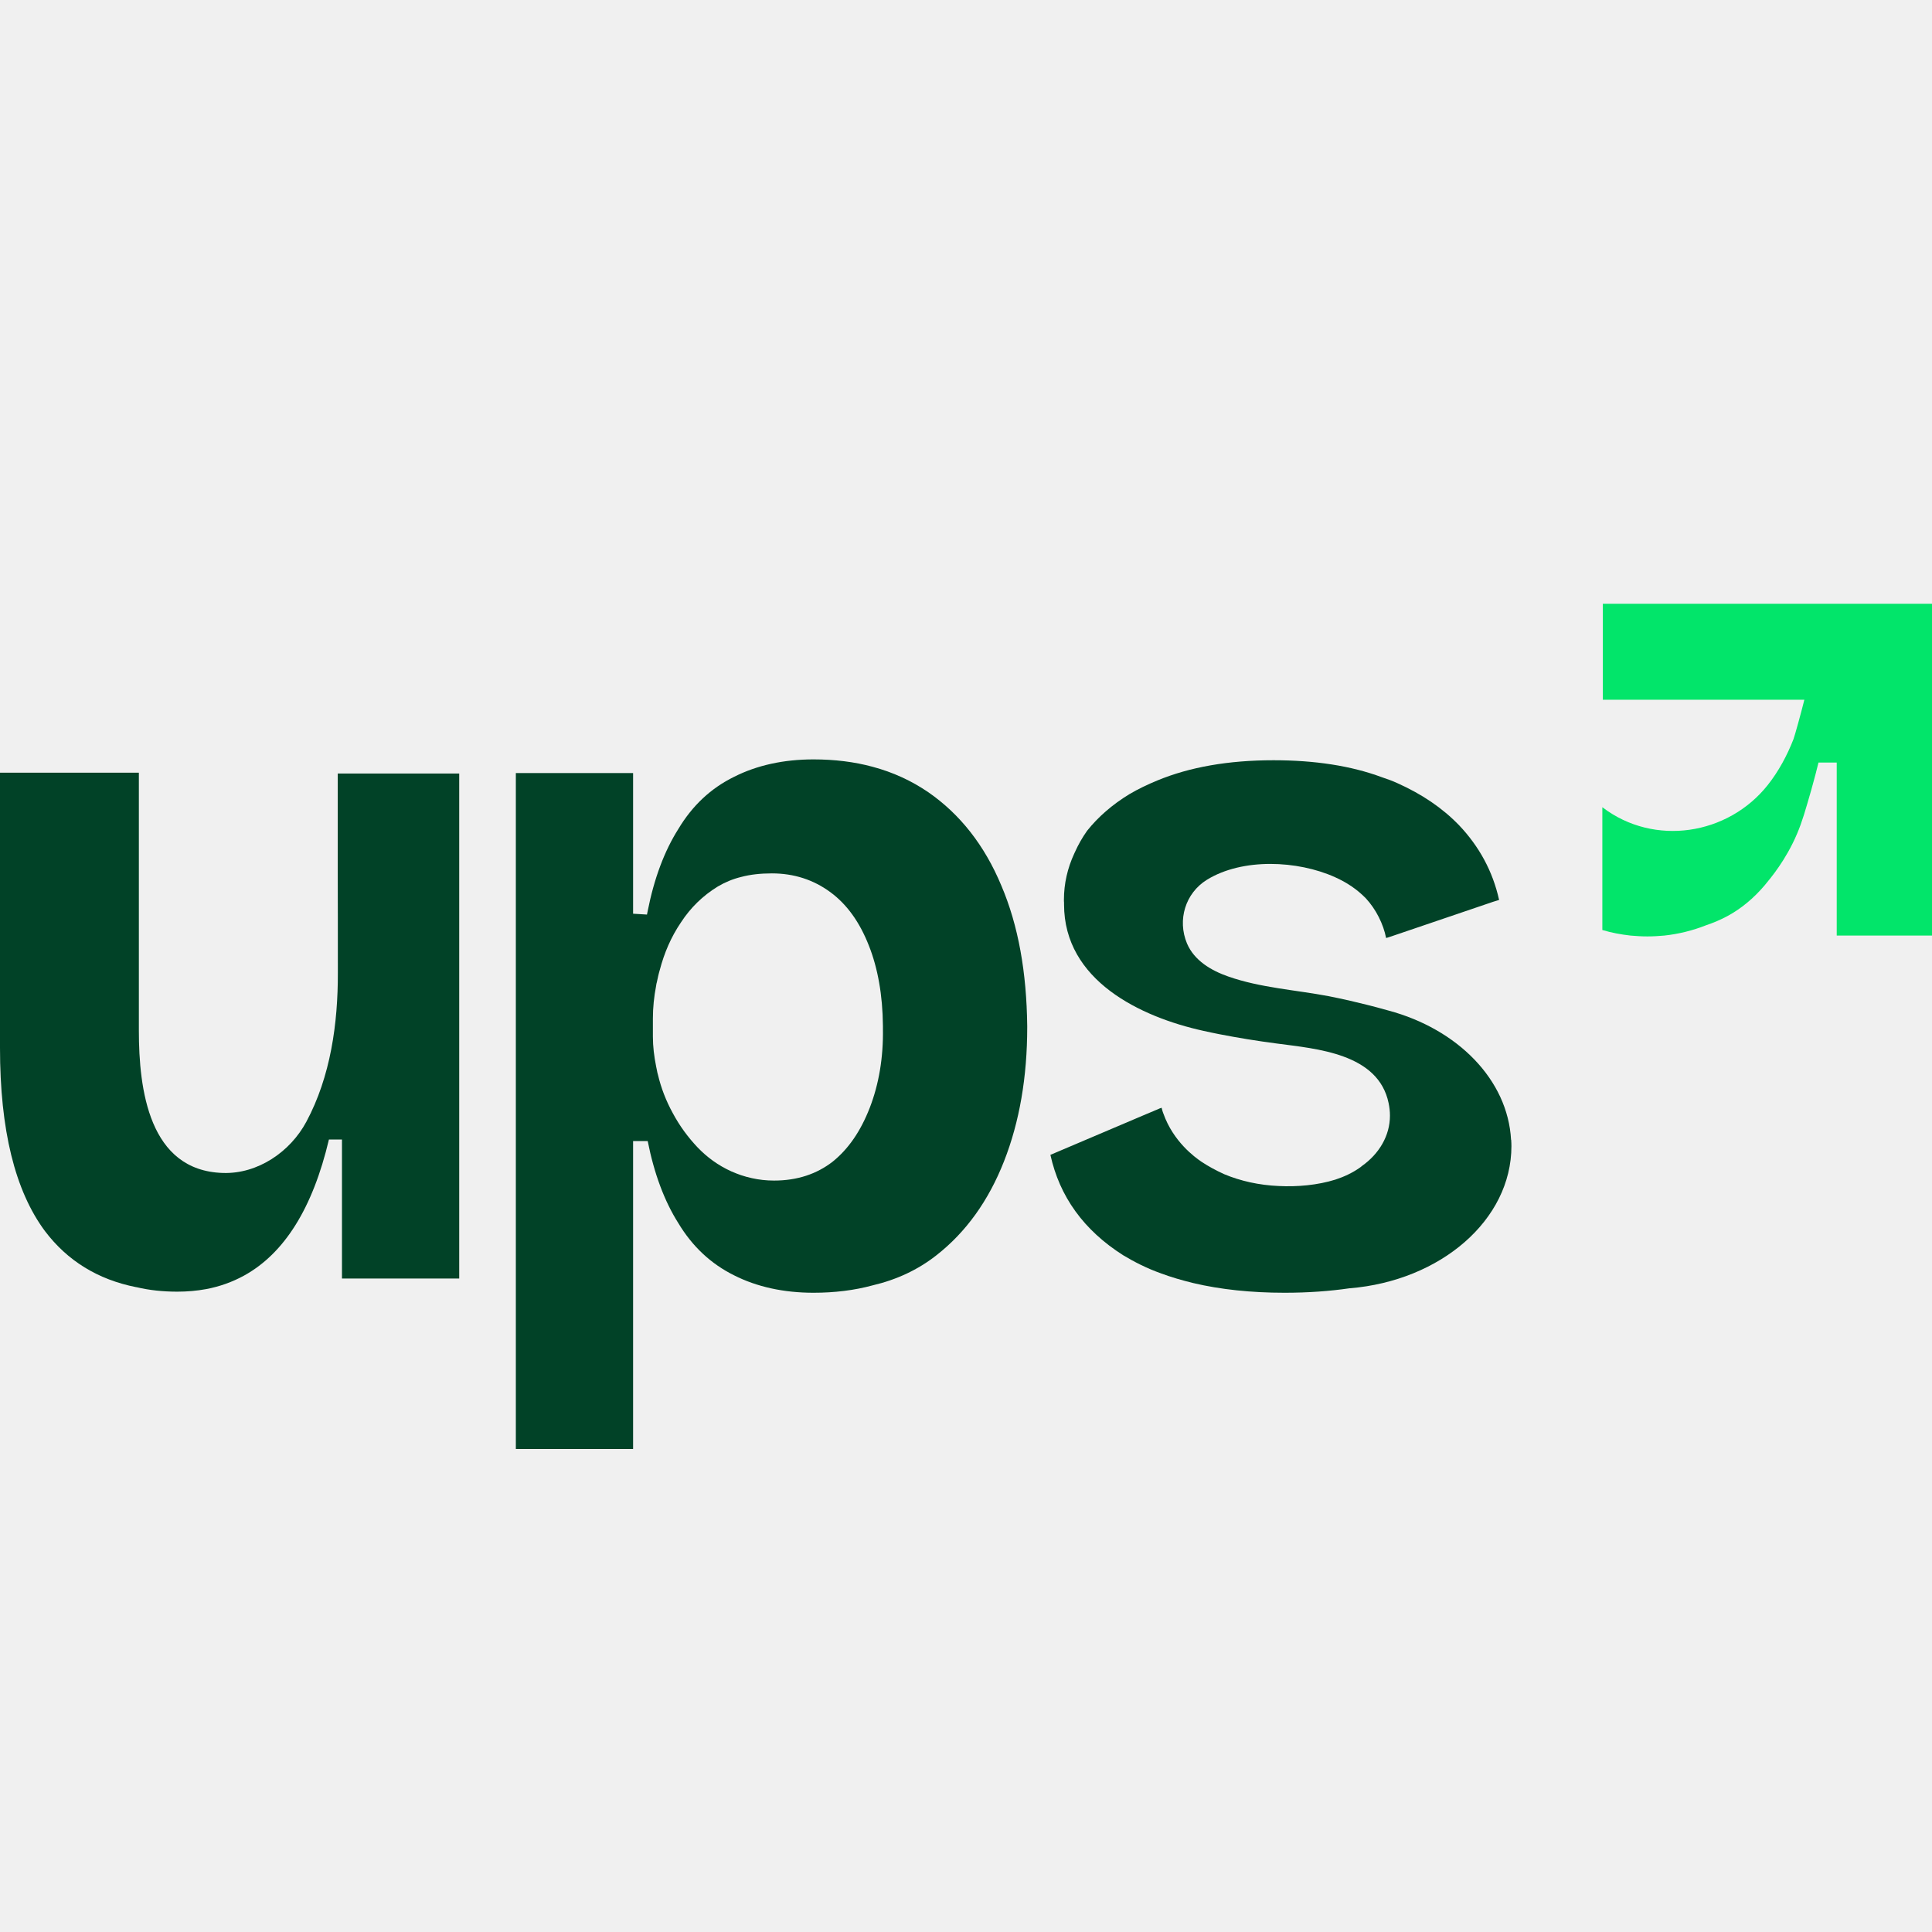
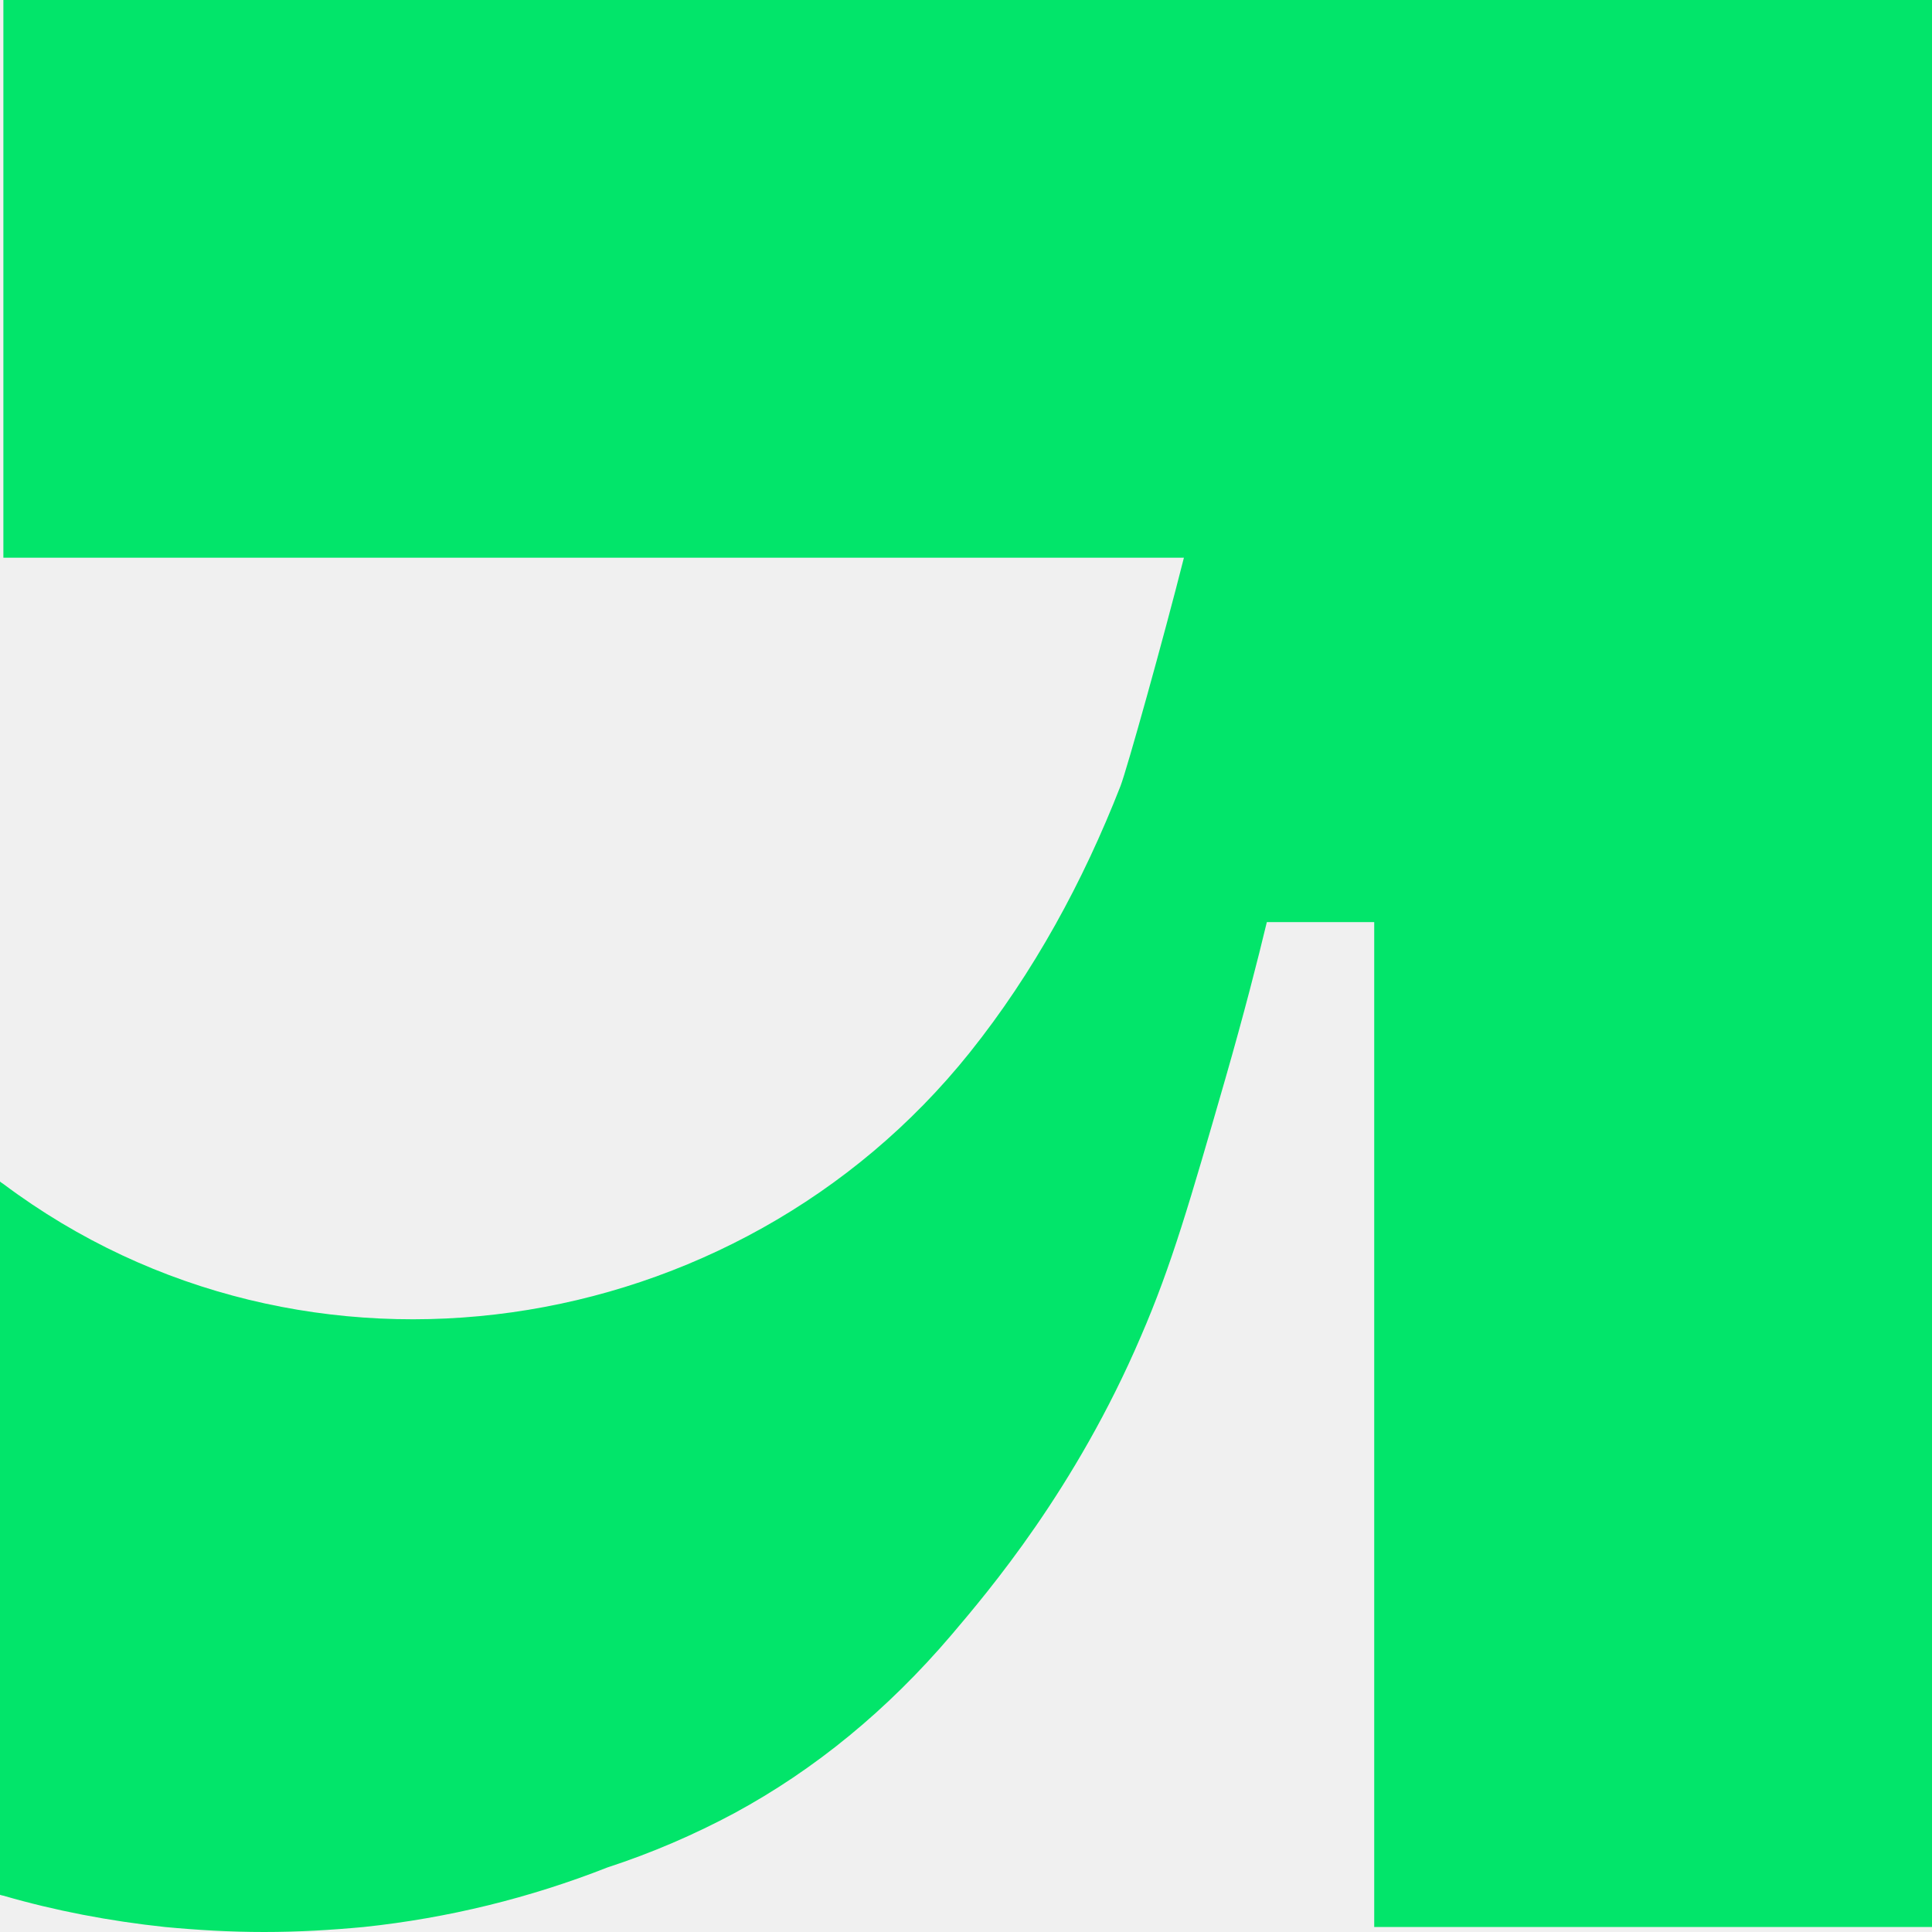
- <svg xmlns="http://www.w3.org/2000/svg" width="16" height="16" viewBox="0 0 16 16" fill="none">
-   <g clip-path="url(#clip0_1630_16076)">
-     <path d="M12.514 9.44C12.487 8.941 12.07 8.522 11.499 8.369C11.365 8.331 11.255 8.305 11.182 8.288C11.117 8.273 11.059 8.261 11.004 8.25C10.73 8.198 10.436 8.18 10.172 8.087C10.031 8.038 9.89 7.955 9.83 7.813C9.749 7.619 9.816 7.397 9.995 7.286C10.29 7.104 10.746 7.125 11.055 7.264C11.156 7.309 11.239 7.366 11.31 7.438C11.352 7.483 11.39 7.538 11.419 7.596C11.447 7.652 11.468 7.71 11.479 7.768L11.494 7.764L11.539 7.749L12.366 7.468L12.392 7.46L12.415 7.453C12.362 7.214 12.249 7.009 12.084 6.835C11.945 6.691 11.776 6.577 11.573 6.486C11.532 6.467 11.49 6.452 11.445 6.437C11.19 6.342 10.889 6.296 10.547 6.296C10.172 6.296 9.852 6.353 9.586 6.463C9.503 6.497 9.424 6.535 9.353 6.577C9.21 6.664 9.093 6.767 9.003 6.88C8.964 6.935 8.93 6.994 8.902 7.057C8.9 7.061 8.898 7.065 8.896 7.07C8.841 7.189 8.811 7.317 8.811 7.452C8.811 7.46 8.811 7.468 8.812 7.475C8.812 7.48 8.812 7.485 8.812 7.49C8.812 8.12 9.444 8.422 9.966 8.537C10.009 8.547 10.051 8.555 10.094 8.564C10.253 8.595 10.413 8.621 10.574 8.642C10.903 8.686 11.415 8.723 11.5 9.136C11.507 9.17 11.511 9.204 11.511 9.239C11.511 9.406 11.421 9.556 11.278 9.657C11.273 9.662 11.268 9.665 11.263 9.669C11.201 9.713 11.13 9.746 11.059 9.769C10.912 9.815 10.743 9.83 10.589 9.822C10.428 9.815 10.274 9.781 10.138 9.724C10.07 9.693 10.007 9.659 9.95 9.621C9.894 9.583 9.717 9.454 9.635 9.223C9.627 9.204 9.623 9.185 9.62 9.174C9.612 9.178 9.605 9.178 9.601 9.181C9.594 9.184 9.586 9.187 9.578 9.191C9.573 9.193 9.568 9.195 9.563 9.197C9.541 9.208 9.515 9.216 9.492 9.227L8.699 9.564C8.737 9.735 8.804 9.89 8.906 10.031C9.007 10.171 9.139 10.292 9.301 10.395C9.394 10.451 9.5 10.505 9.616 10.546C9.699 10.577 9.789 10.603 9.883 10.626C10.108 10.679 10.36 10.706 10.638 10.706C10.832 10.706 11.011 10.693 11.176 10.669C11.177 10.669 11.177 10.669 11.178 10.669C11.93 10.607 12.517 10.104 12.517 9.491C12.517 9.474 12.516 9.457 12.515 9.439L12.514 9.44Z" fill="#014227" />
-     <path d="M8.507 8.497C8.502 8.054 8.434 7.666 8.293 7.335C8.154 7.001 7.951 6.743 7.688 6.561C7.549 6.466 7.395 6.395 7.226 6.35C7.075 6.309 6.911 6.289 6.737 6.289C6.489 6.289 6.268 6.338 6.08 6.433C5.888 6.527 5.734 6.671 5.618 6.865C5.502 7.048 5.417 7.276 5.364 7.544C5.362 7.554 5.36 7.564 5.358 7.574L5.243 7.567V6.402H4.272V12H5.243V9.45H5.364C5.417 9.718 5.502 9.947 5.618 10.13C5.734 10.323 5.888 10.467 6.08 10.562C6.268 10.657 6.489 10.706 6.737 10.706C6.911 10.706 7.075 10.686 7.226 10.645C7.426 10.598 7.601 10.516 7.752 10.398C8 10.205 8.187 9.943 8.315 9.617C8.443 9.291 8.507 8.92 8.507 8.506C8.507 8.503 8.507 8.5 8.507 8.497ZM7.203 9.174C7.128 9.367 7.027 9.515 6.895 9.621C6.763 9.723 6.602 9.777 6.41 9.777C6.346 9.777 6.285 9.77 6.227 9.757C6.196 9.75 6.165 9.742 6.136 9.732C6.109 9.723 6.083 9.712 6.057 9.701C5.948 9.652 5.854 9.583 5.775 9.5C5.696 9.416 5.629 9.325 5.572 9.219C5.516 9.117 5.475 9.011 5.449 8.901C5.445 8.888 5.442 8.875 5.44 8.862C5.438 8.852 5.436 8.842 5.434 8.833C5.417 8.748 5.407 8.667 5.407 8.586V8.434C5.407 8.346 5.416 8.255 5.434 8.162C5.435 8.152 5.437 8.143 5.44 8.133C5.447 8.1 5.454 8.066 5.464 8.033C5.501 7.892 5.557 7.76 5.64 7.638C5.719 7.517 5.82 7.418 5.944 7.342C6.003 7.307 6.067 7.28 6.136 7.263C6.214 7.242 6.3 7.233 6.392 7.233C6.576 7.233 6.737 7.286 6.876 7.388C7.015 7.49 7.12 7.638 7.196 7.832C7.269 8.016 7.31 8.241 7.312 8.497C7.312 8.504 7.312 8.511 7.312 8.518C7.316 8.76 7.278 8.98 7.203 9.174Z" fill="#014227" />
-     <path d="M3.803 6.406V10.588H2.832V9.437H2.724C2.59 10.005 2.355 10.38 2.021 10.564C1.924 10.617 1.819 10.655 1.706 10.676C1.63 10.69 1.551 10.697 1.468 10.697C1.349 10.697 1.236 10.685 1.131 10.66C1.131 10.66 1.13 10.66 1.129 10.66C0.81 10.597 0.558 10.441 0.372 10.195C0.124 9.861 0 9.357 0 8.678V6.399H1.15V8.534C1.15 9.022 1.233 9.696 1.847 9.714C2.134 9.723 2.403 9.54 2.537 9.29C2.738 8.915 2.799 8.476 2.798 8.055C2.798 7.765 2.798 7.475 2.797 7.186C2.797 6.934 2.797 6.658 2.797 6.406H3.803Z" fill="#014227" />
-     <path d="M16 5V7.748H15.211V6.315H15.06C15.047 6.369 15.027 6.446 15.001 6.539C14.951 6.713 14.925 6.805 14.882 6.906C14.789 7.124 14.666 7.269 14.614 7.332C14.523 7.439 14.421 7.524 14.307 7.586C14.251 7.616 14.191 7.642 14.128 7.663C14.019 7.706 13.903 7.735 13.783 7.748C13.737 7.752 13.691 7.755 13.643 7.755C13.595 7.755 13.549 7.752 13.503 7.748C13.424 7.739 13.347 7.725 13.274 7.703C13.273 7.703 13.271 7.703 13.27 7.702V6.685C13.271 6.686 13.273 6.687 13.274 6.688C13.7 7.011 14.31 6.917 14.64 6.501C14.73 6.387 14.8 6.257 14.853 6.121C14.862 6.098 14.914 5.911 14.943 5.795H13.274V5H16Z" fill="#02E56A" />
-   </g>
-   <defs>
-     <clipPath id="clip0_1630_16076">
-       <rect width="16" height="7" fill="white" transform="translate(0 5)" />
-     </clipPath>
-   </defs>
+ <svg xmlns="http://www.w3.org/2000/svg" width="24" height="24" viewBox="0 0 24 24" fill="none">
+   <path d="M24 0V23.938H17.071V11.455H15.737C15.625 11.922 15.453 12.596 15.221 13.403C14.783 14.921 14.554 15.721 14.172 16.602C13.361 18.498 12.278 19.769 11.818 20.311C11.02 21.247 10.121 21.983 9.122 22.524C8.627 22.789 8.101 23.017 7.546 23.198C6.587 23.575 5.57 23.827 4.518 23.938C4.113 23.976 3.702 24 3.281 24C2.861 24 2.453 23.976 2.05 23.938C1.356 23.864 0.684 23.735 0.042 23.549C0.027 23.546 0.014 23.543 0 23.538V14.678C0.014 14.689 0.027 14.699 0.042 14.708C3.788 17.514 9.147 16.696 12.045 13.077C12.843 12.08 13.457 10.947 13.919 9.765C13.997 9.565 14.453 7.933 14.707 6.928H0.042V0H24Z" fill="#02E56A" />
</svg>
